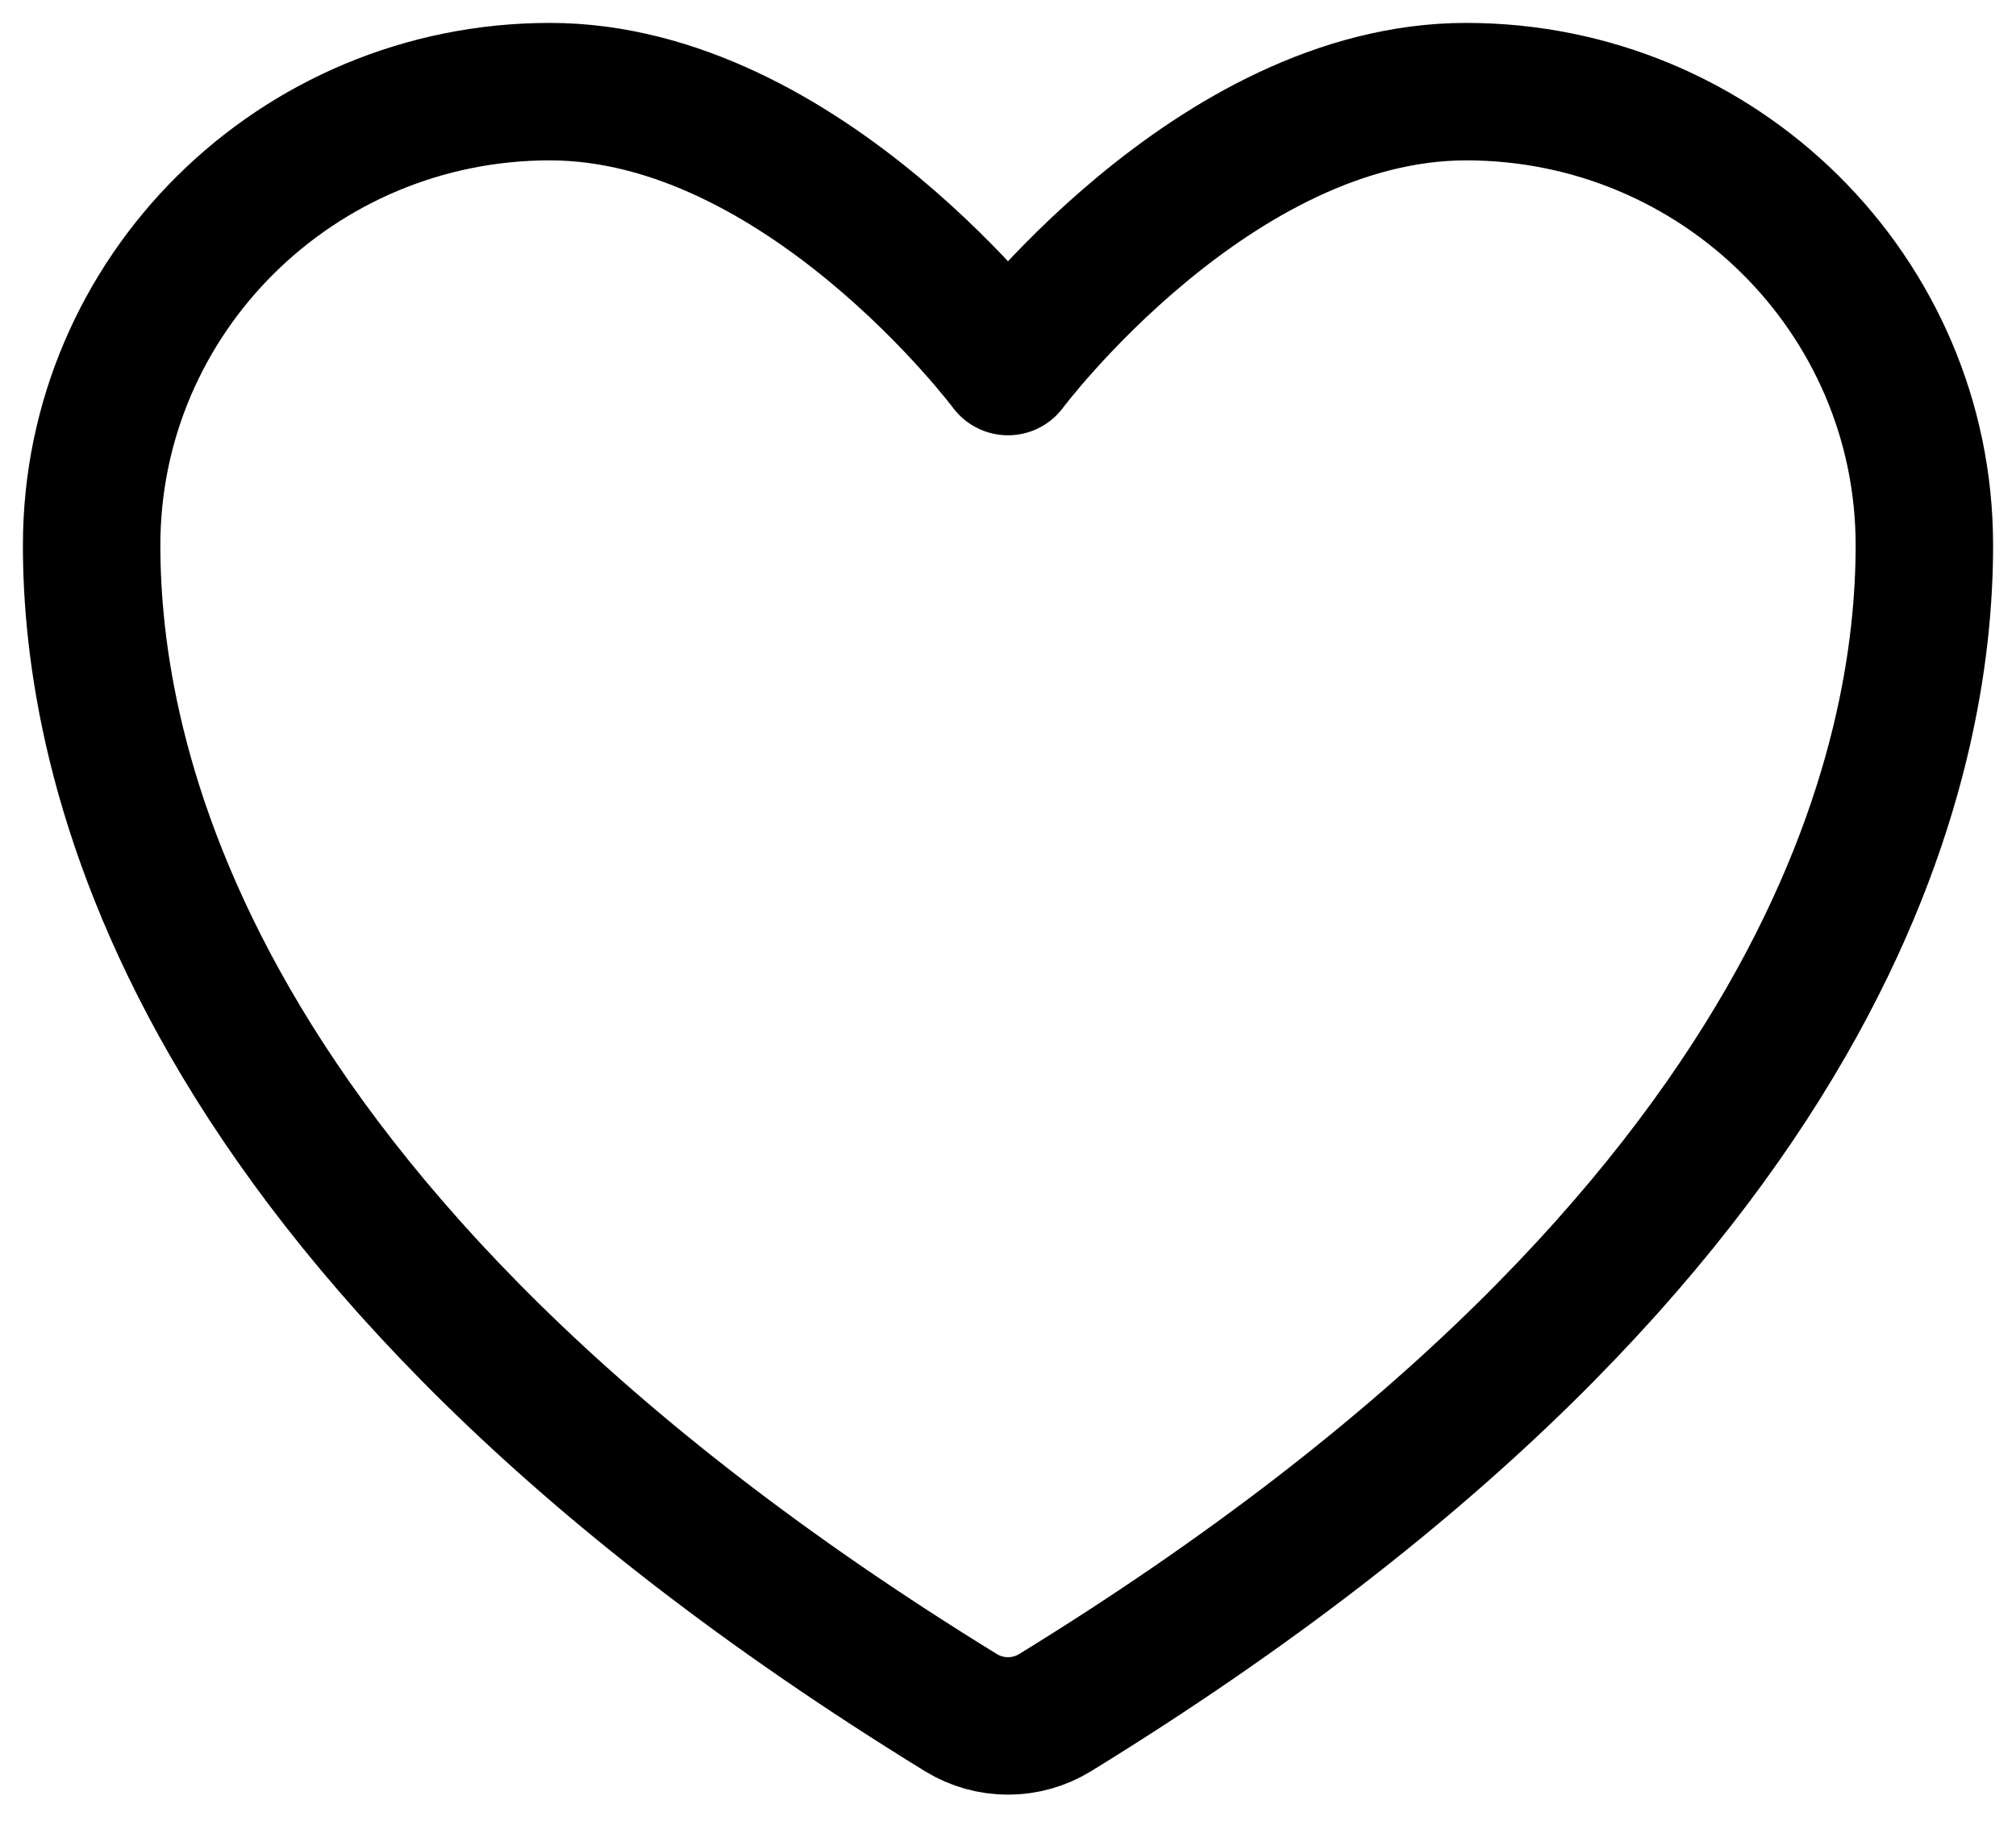
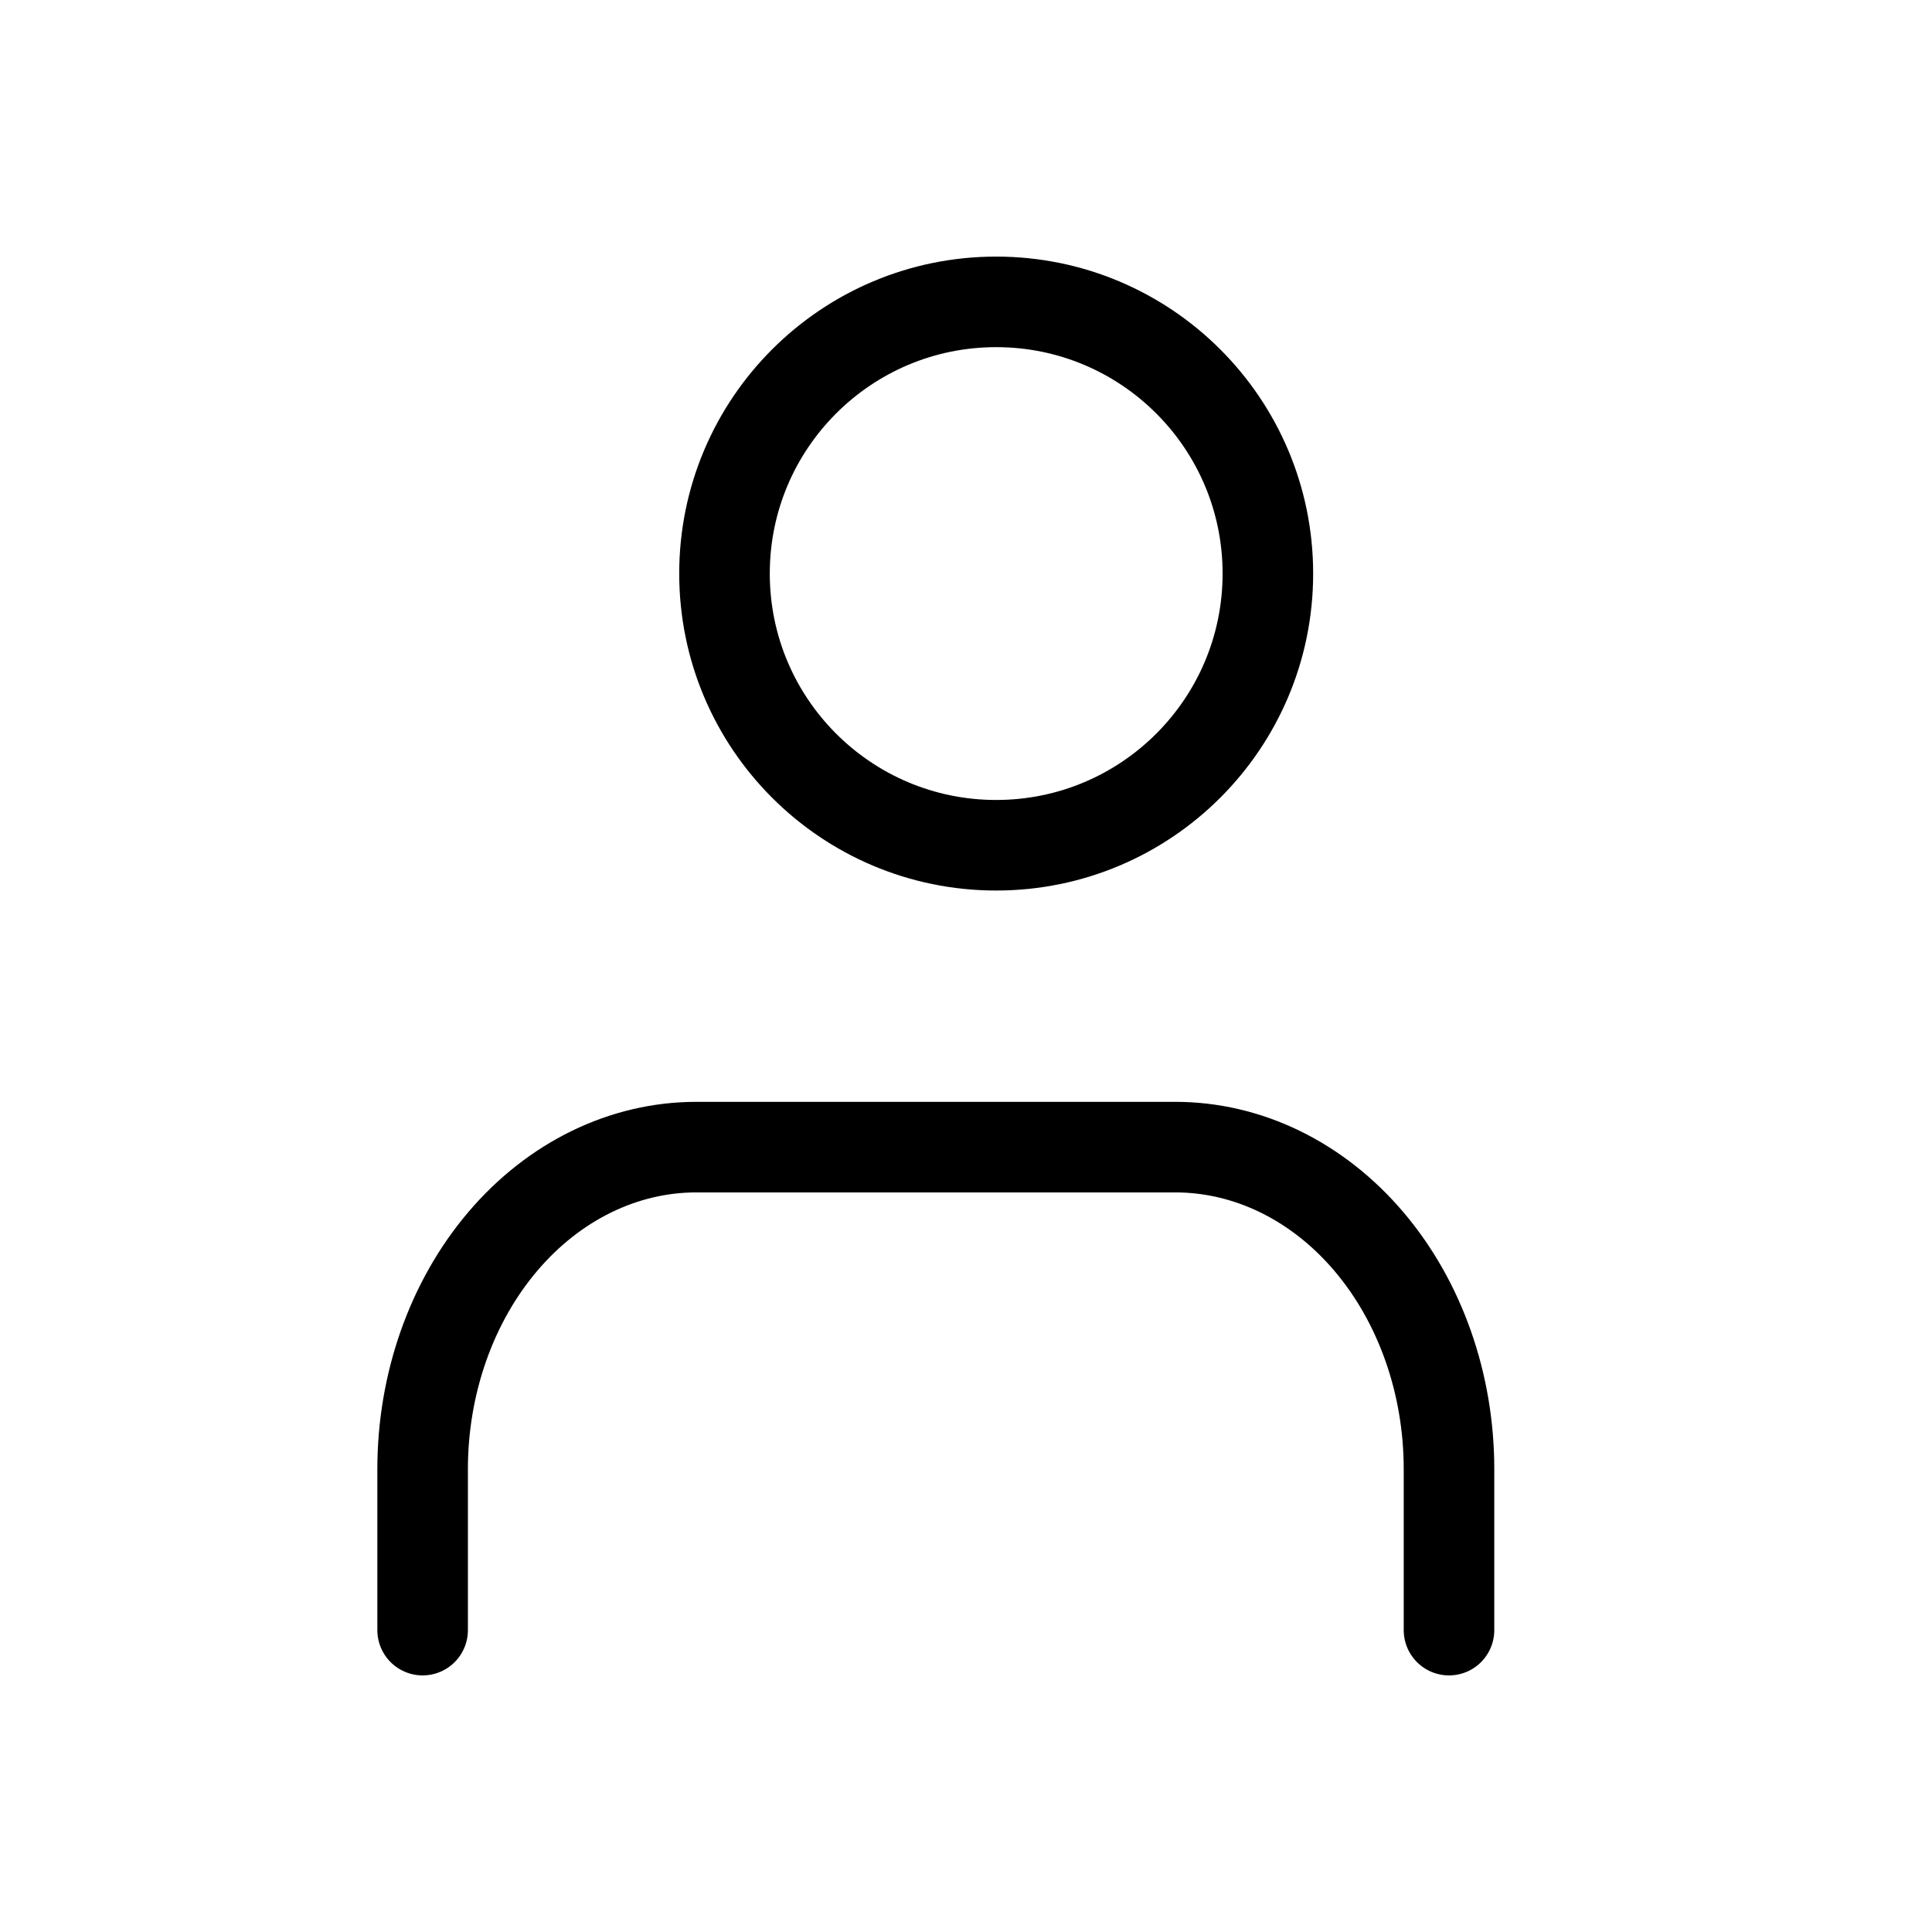
- <svg xmlns="http://www.w3.org/2000/svg" width="22" height="20" viewBox="0 0 22 20" fill="none">
-   <path d="M6 1C3.239 1 1 3.216 1 5.95C1 8.157 1.875 13.395 10.488 18.69C10.642 18.784 10.819 18.834 11 18.834C11.181 18.834 11.358 18.784 11.512 18.69C20.125 13.395 21 8.157 21 5.95C21 3.216 18.761 1 16 1C13.239 1 11 4 11 4C11 4 8.761 1 6 1Z" stroke="black" stroke-width="1.5" stroke-linecap="round" stroke-linejoin="round" />
+ <svg xmlns="http://www.w3.org/2000/svg" width="32" height="32" viewBox="0 0 32 32" fill="none">
+   <path d="M24 27V24.333C24 22.919 23.522 21.562 22.672 20.562C21.822 19.562 20.669 19 19.467 19H11.533C10.331 19 9.178 19.562 8.328 20.562C7.478 21.562 7 22.919 7 24.333V27M21 9.5C21 11.985 18.985 14 16.5 14C14.015 14 12 11.985 12 9.5C12 7.015 14.015 5 16.5 5C18.985 5 21 7.015 21 9.5Z" stroke="black" stroke-width="1.5" stroke-linecap="round" stroke-linejoin="round" />
</svg>
